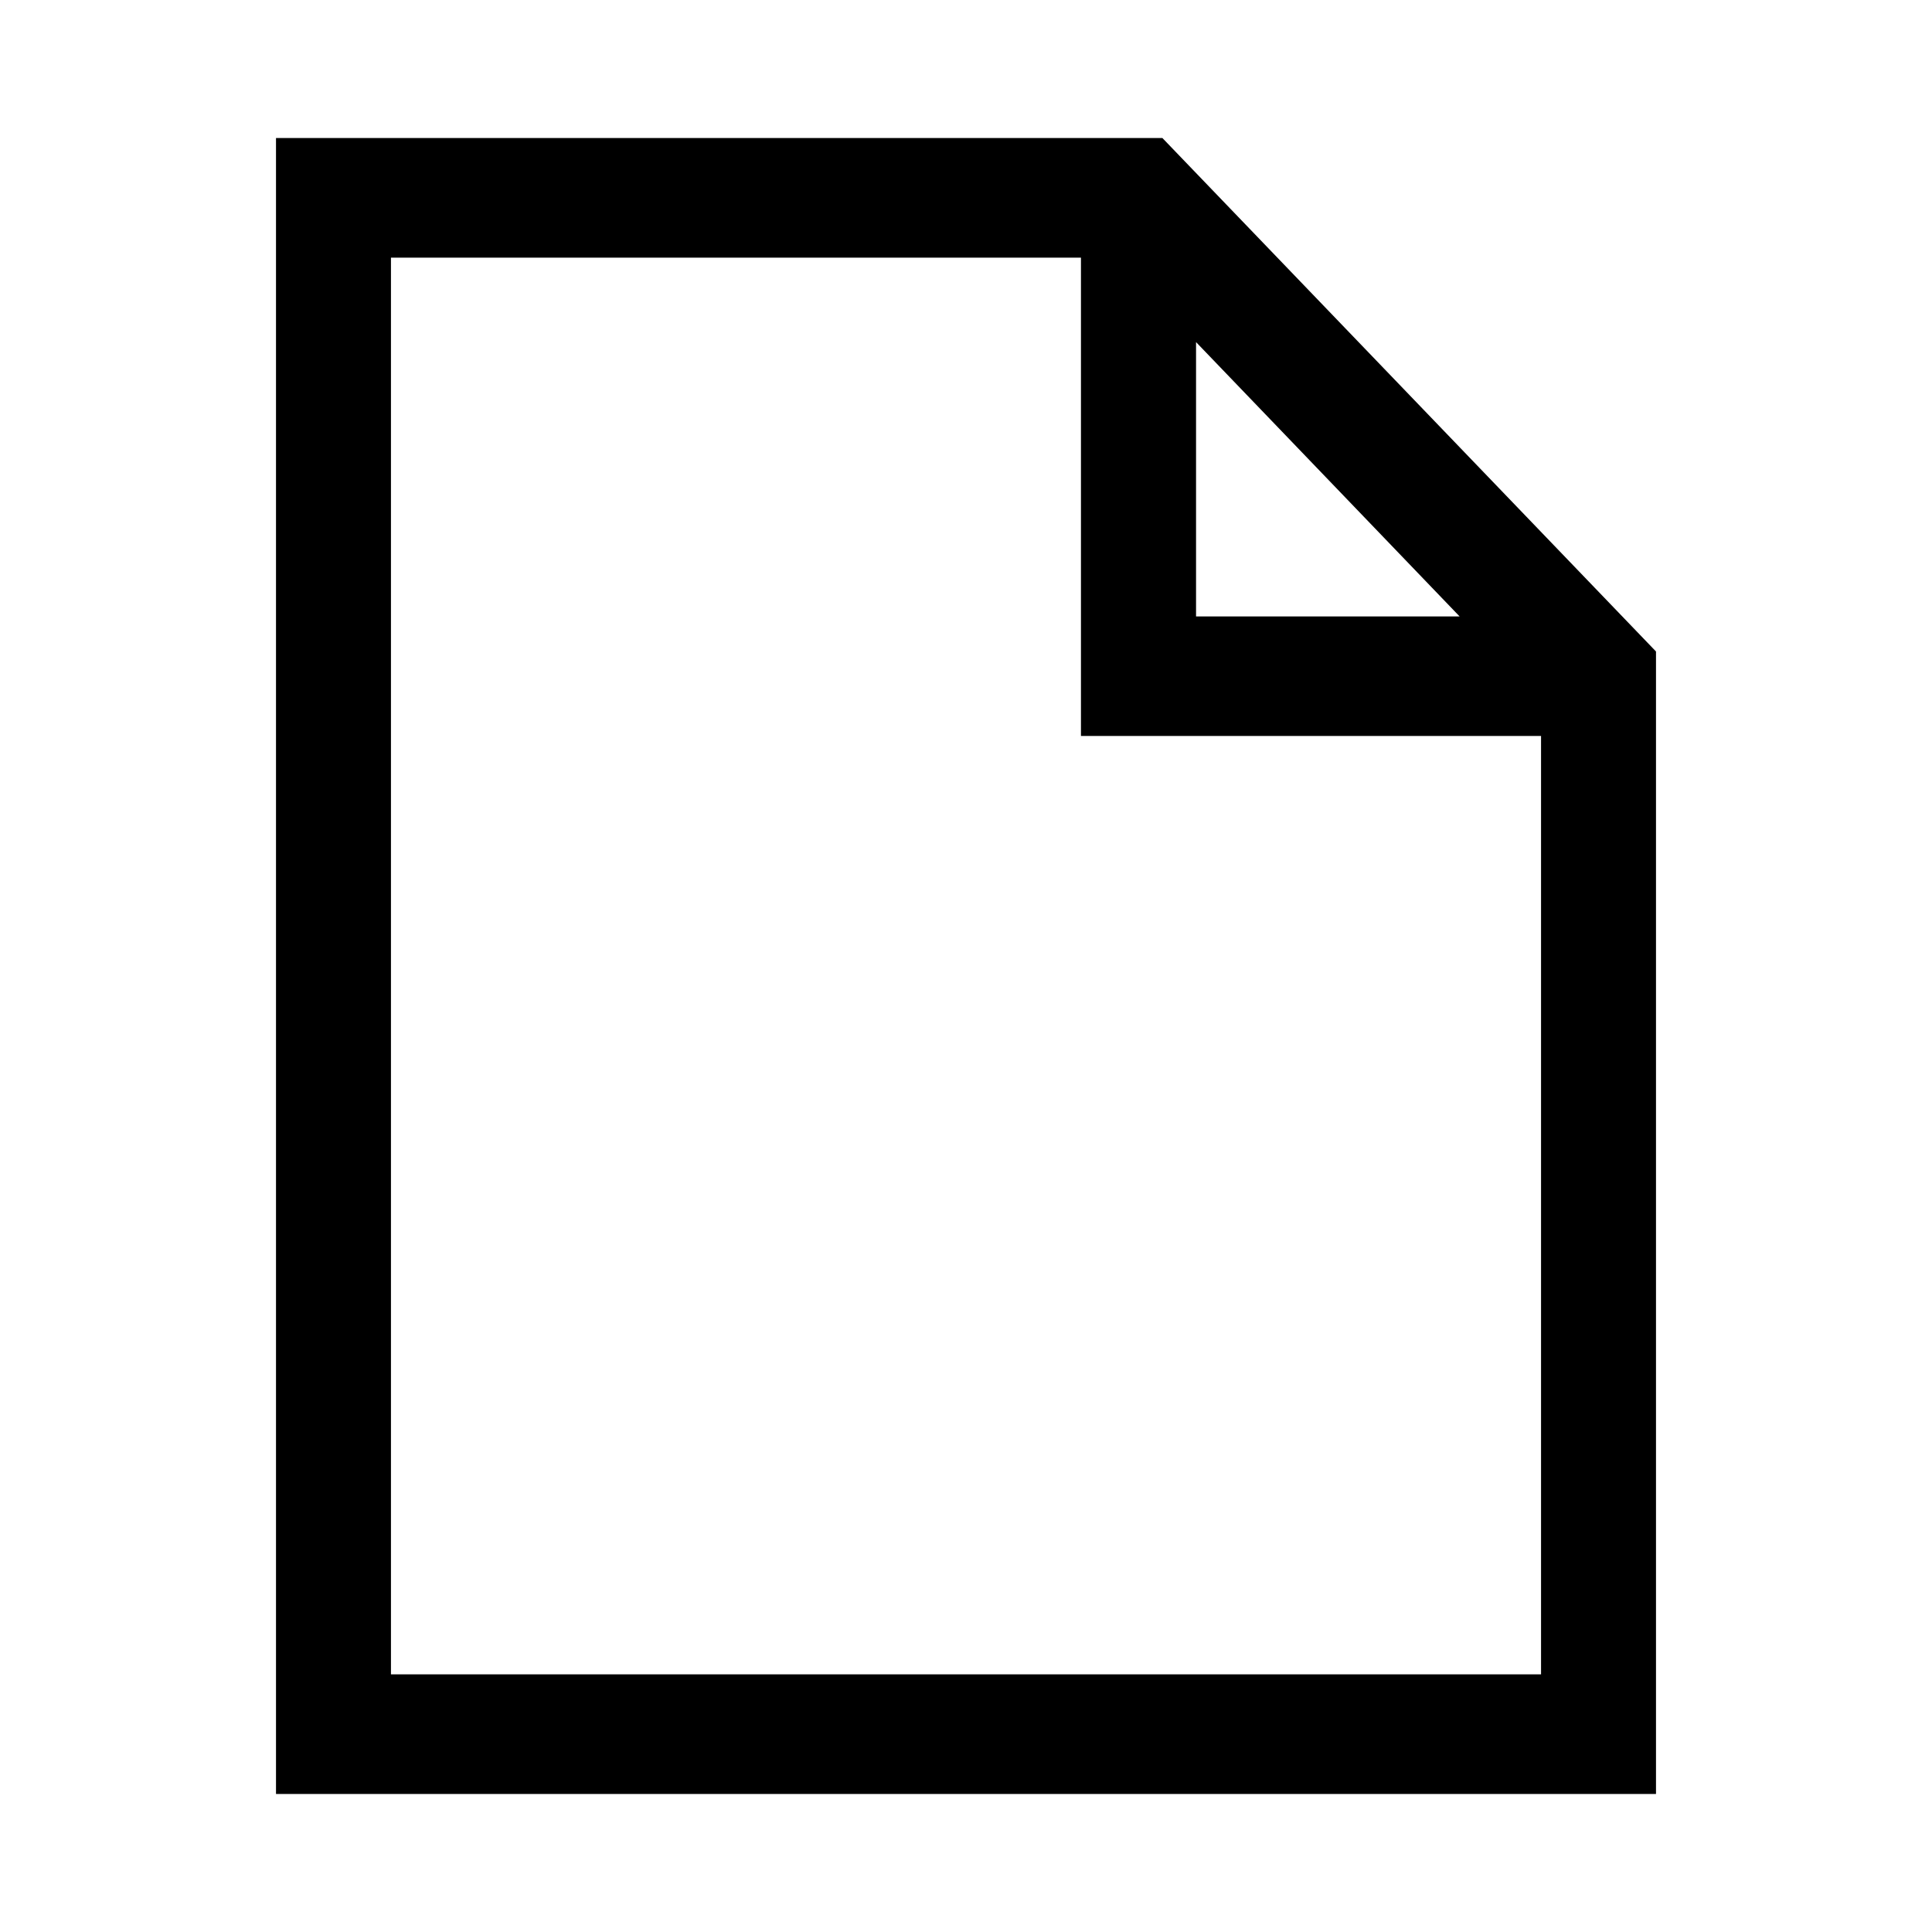
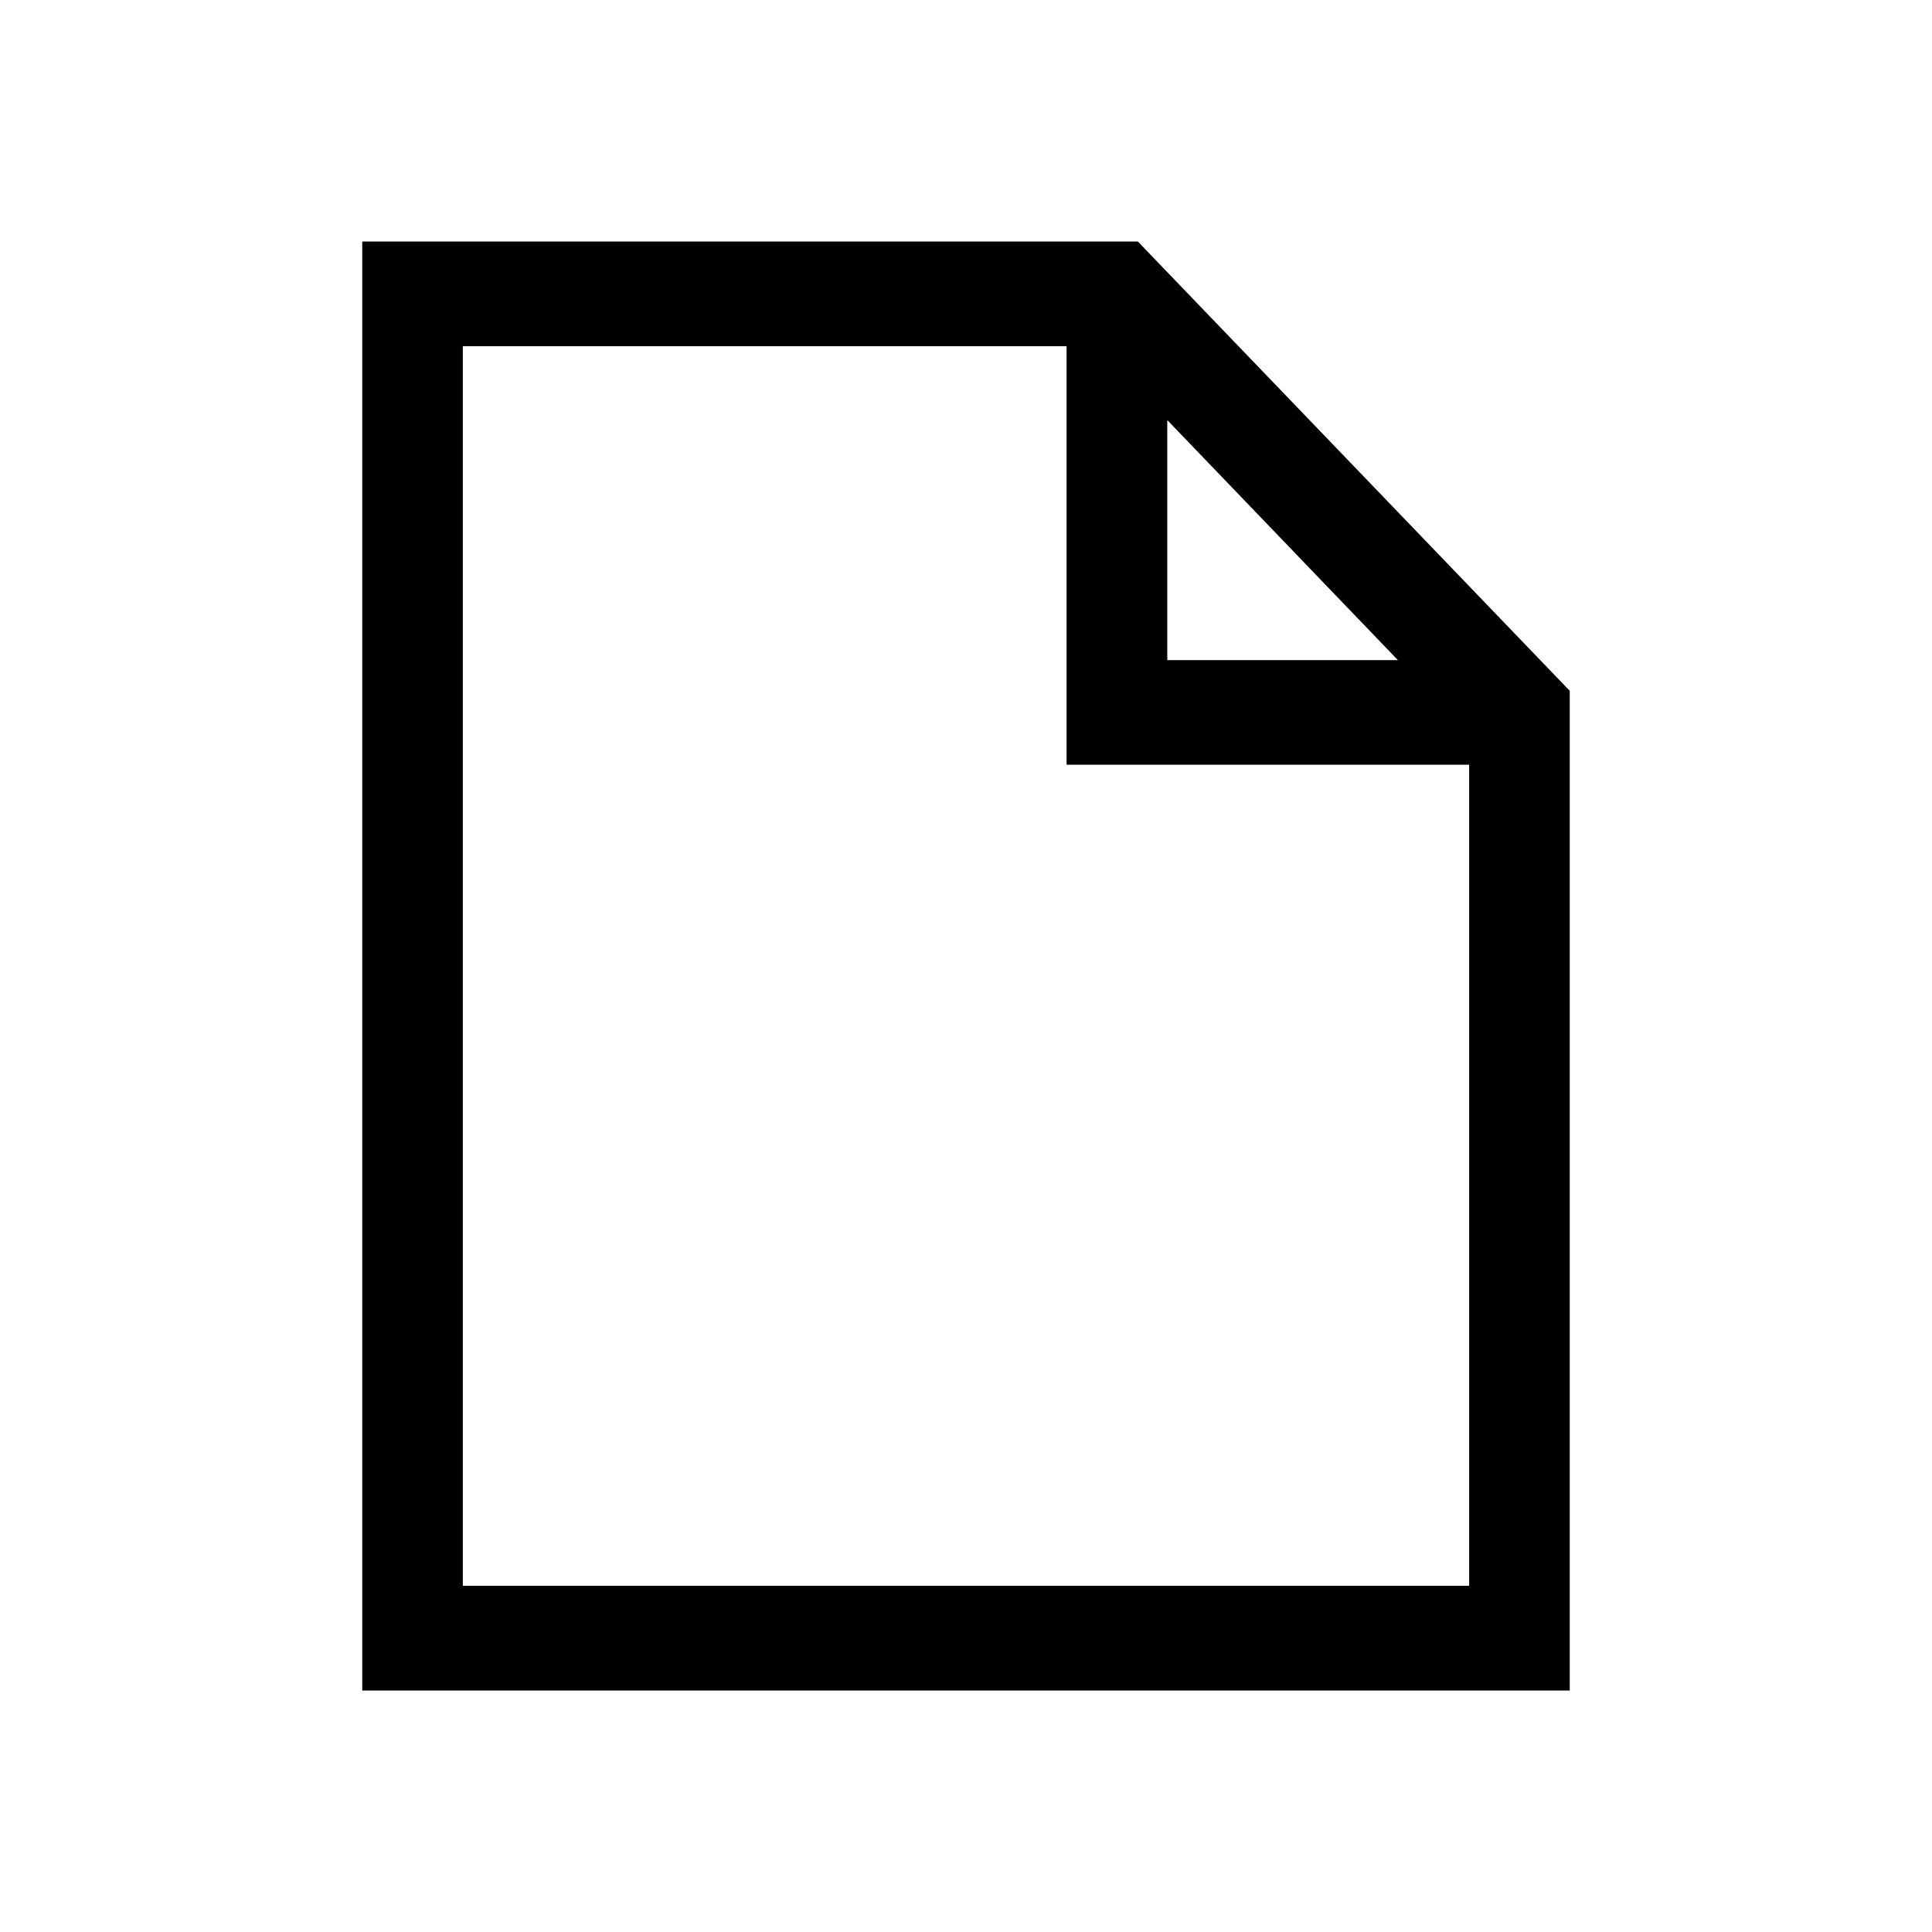
- <svg xmlns="http://www.w3.org/2000/svg" width="14" height="14" viewBox="0 0 14 14" fill="none">
-   <path fill-rule="evenodd" clip-rule="evenodd" d="M2 1H8.423L12 4.721V13H2V1ZM2.833 1.867V12.133H11.167V5.333H7.833V1.867H2.833ZM8.667 2.479L10.577 4.467H8.667V2.479Z" fill="black" />
+ <svg xmlns="http://www.w3.org/2000/svg" width="16" height="16" viewBox="0 0 16 16" fill="none">
+   <path fill-rule="evenodd" clip-rule="evenodd" d="M3 2H9.423L13 5.721V14H3V2ZM3.833 2.867V13.133H12.167V6.333H8.833V2.867H3.833ZM9.667 3.479L11.577 5.467H9.667V3.479Z" fill="black" />
</svg>
